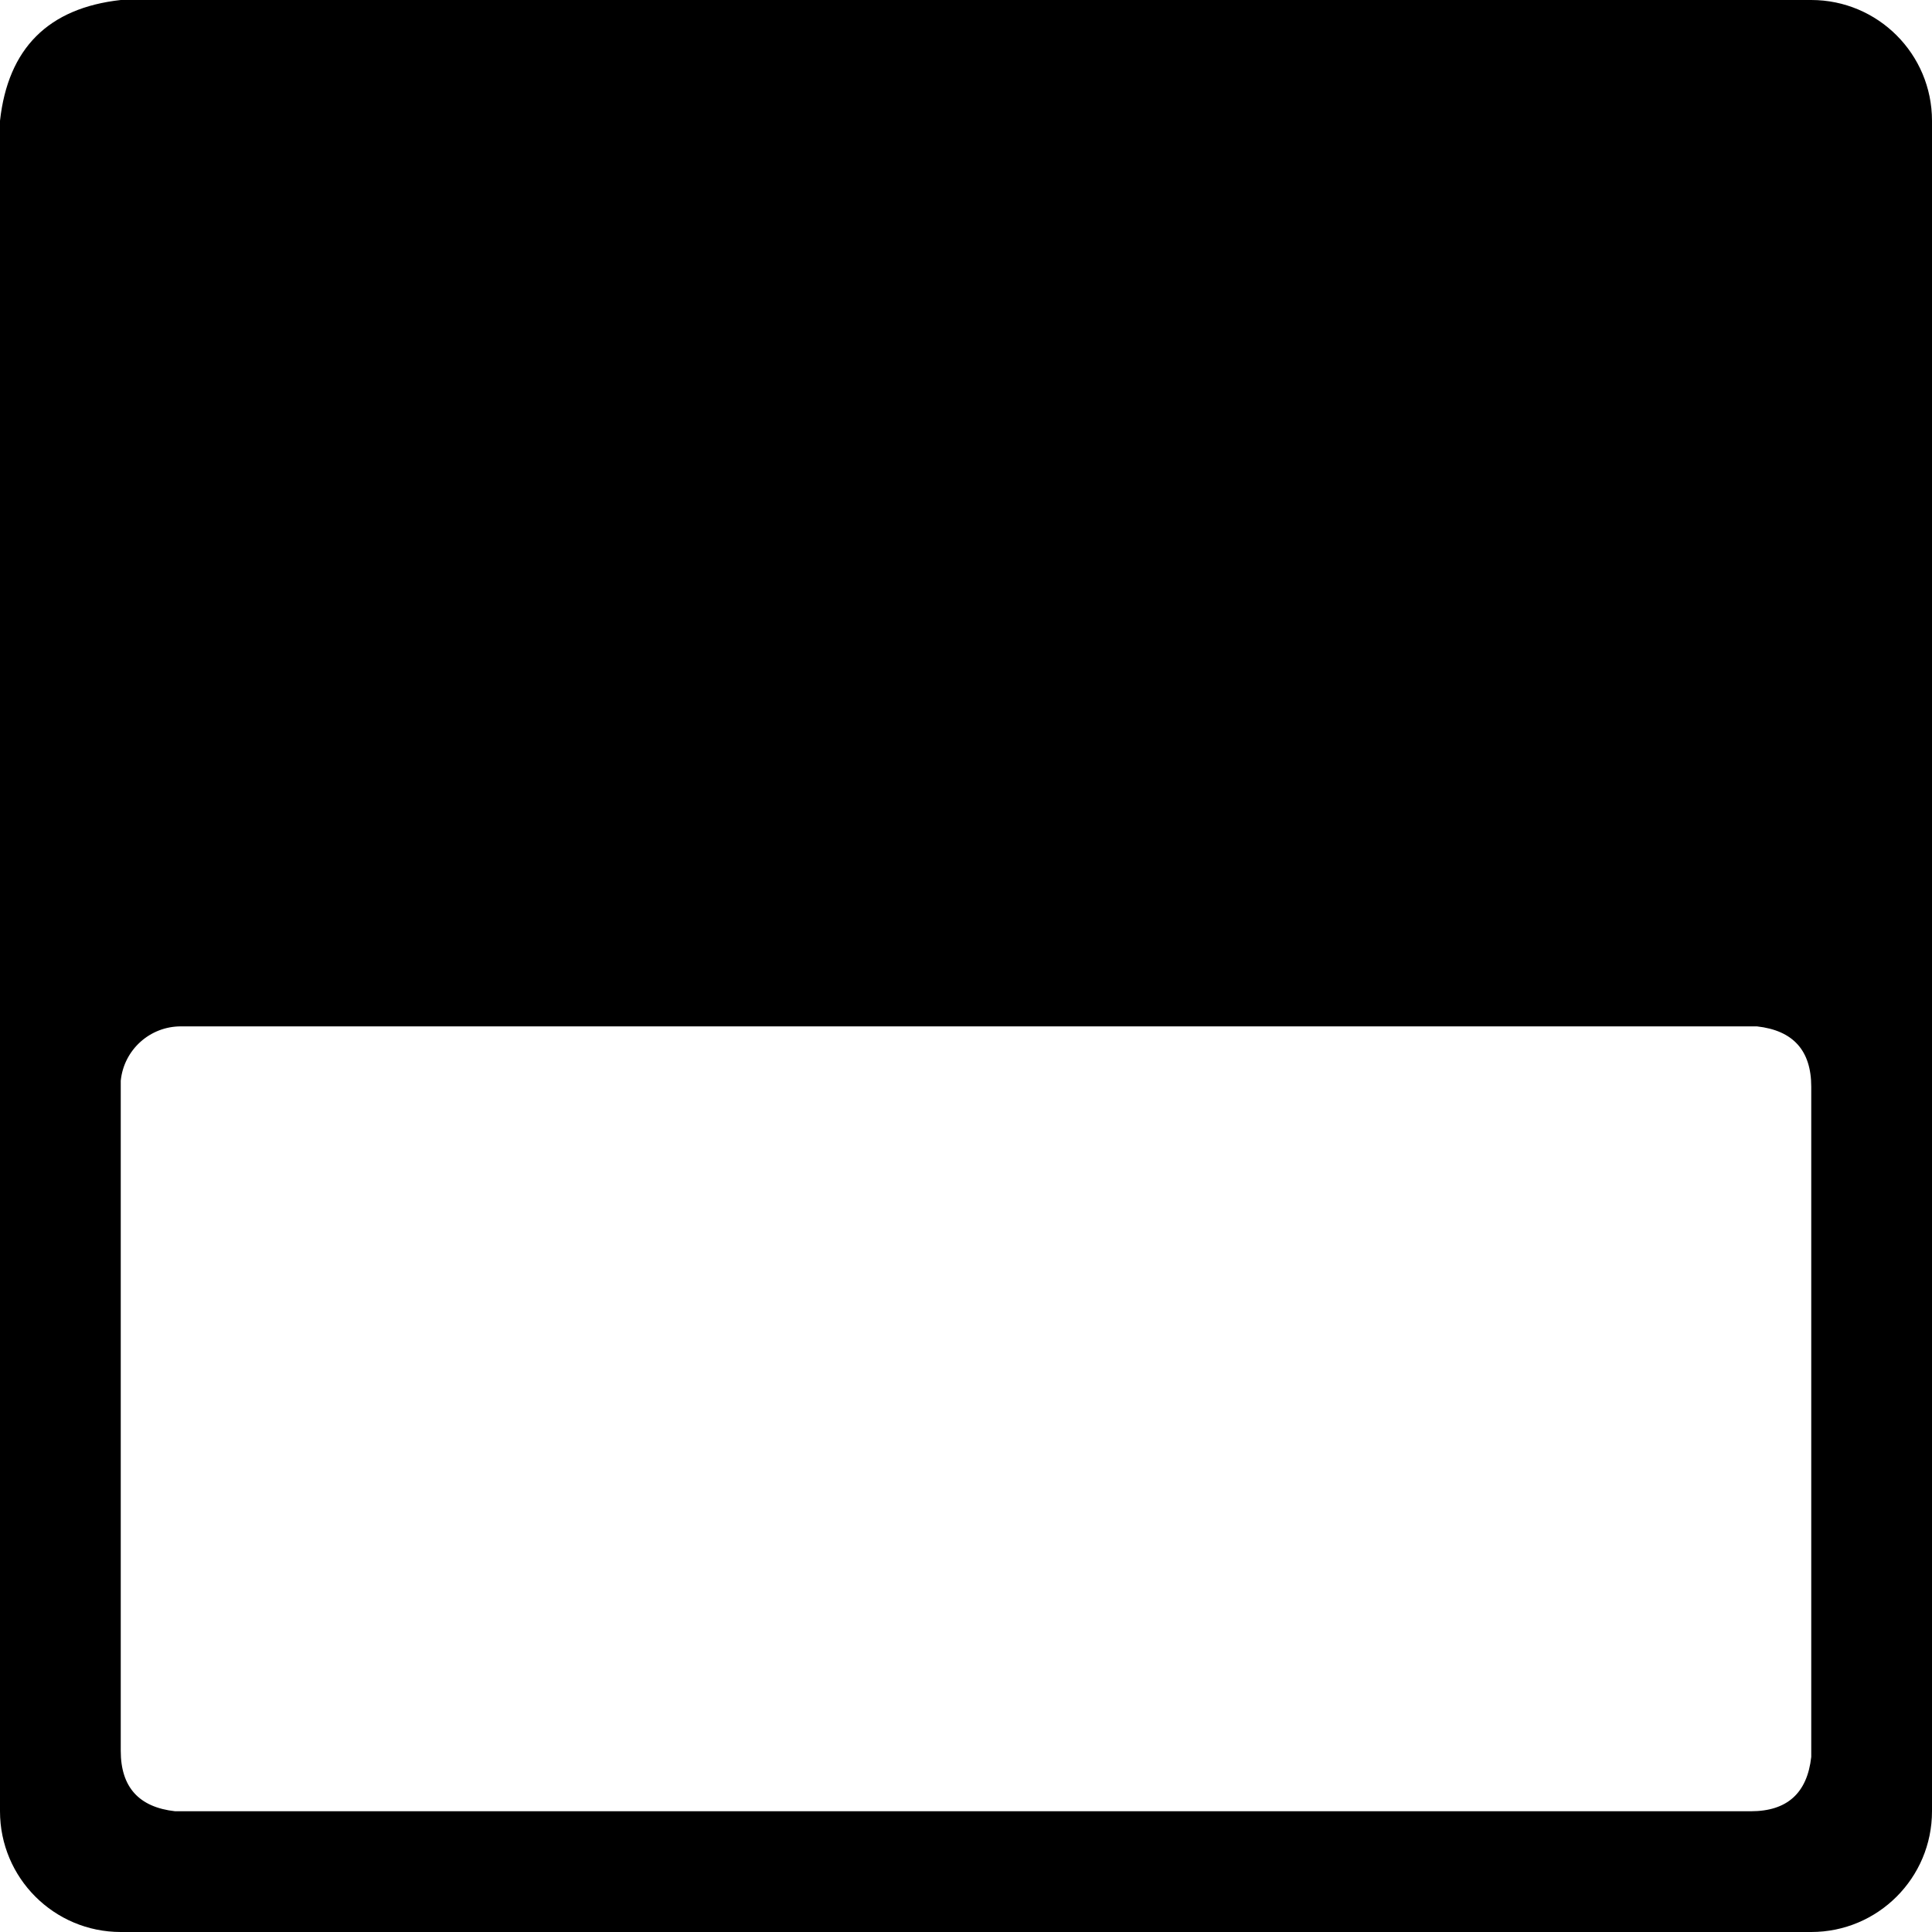
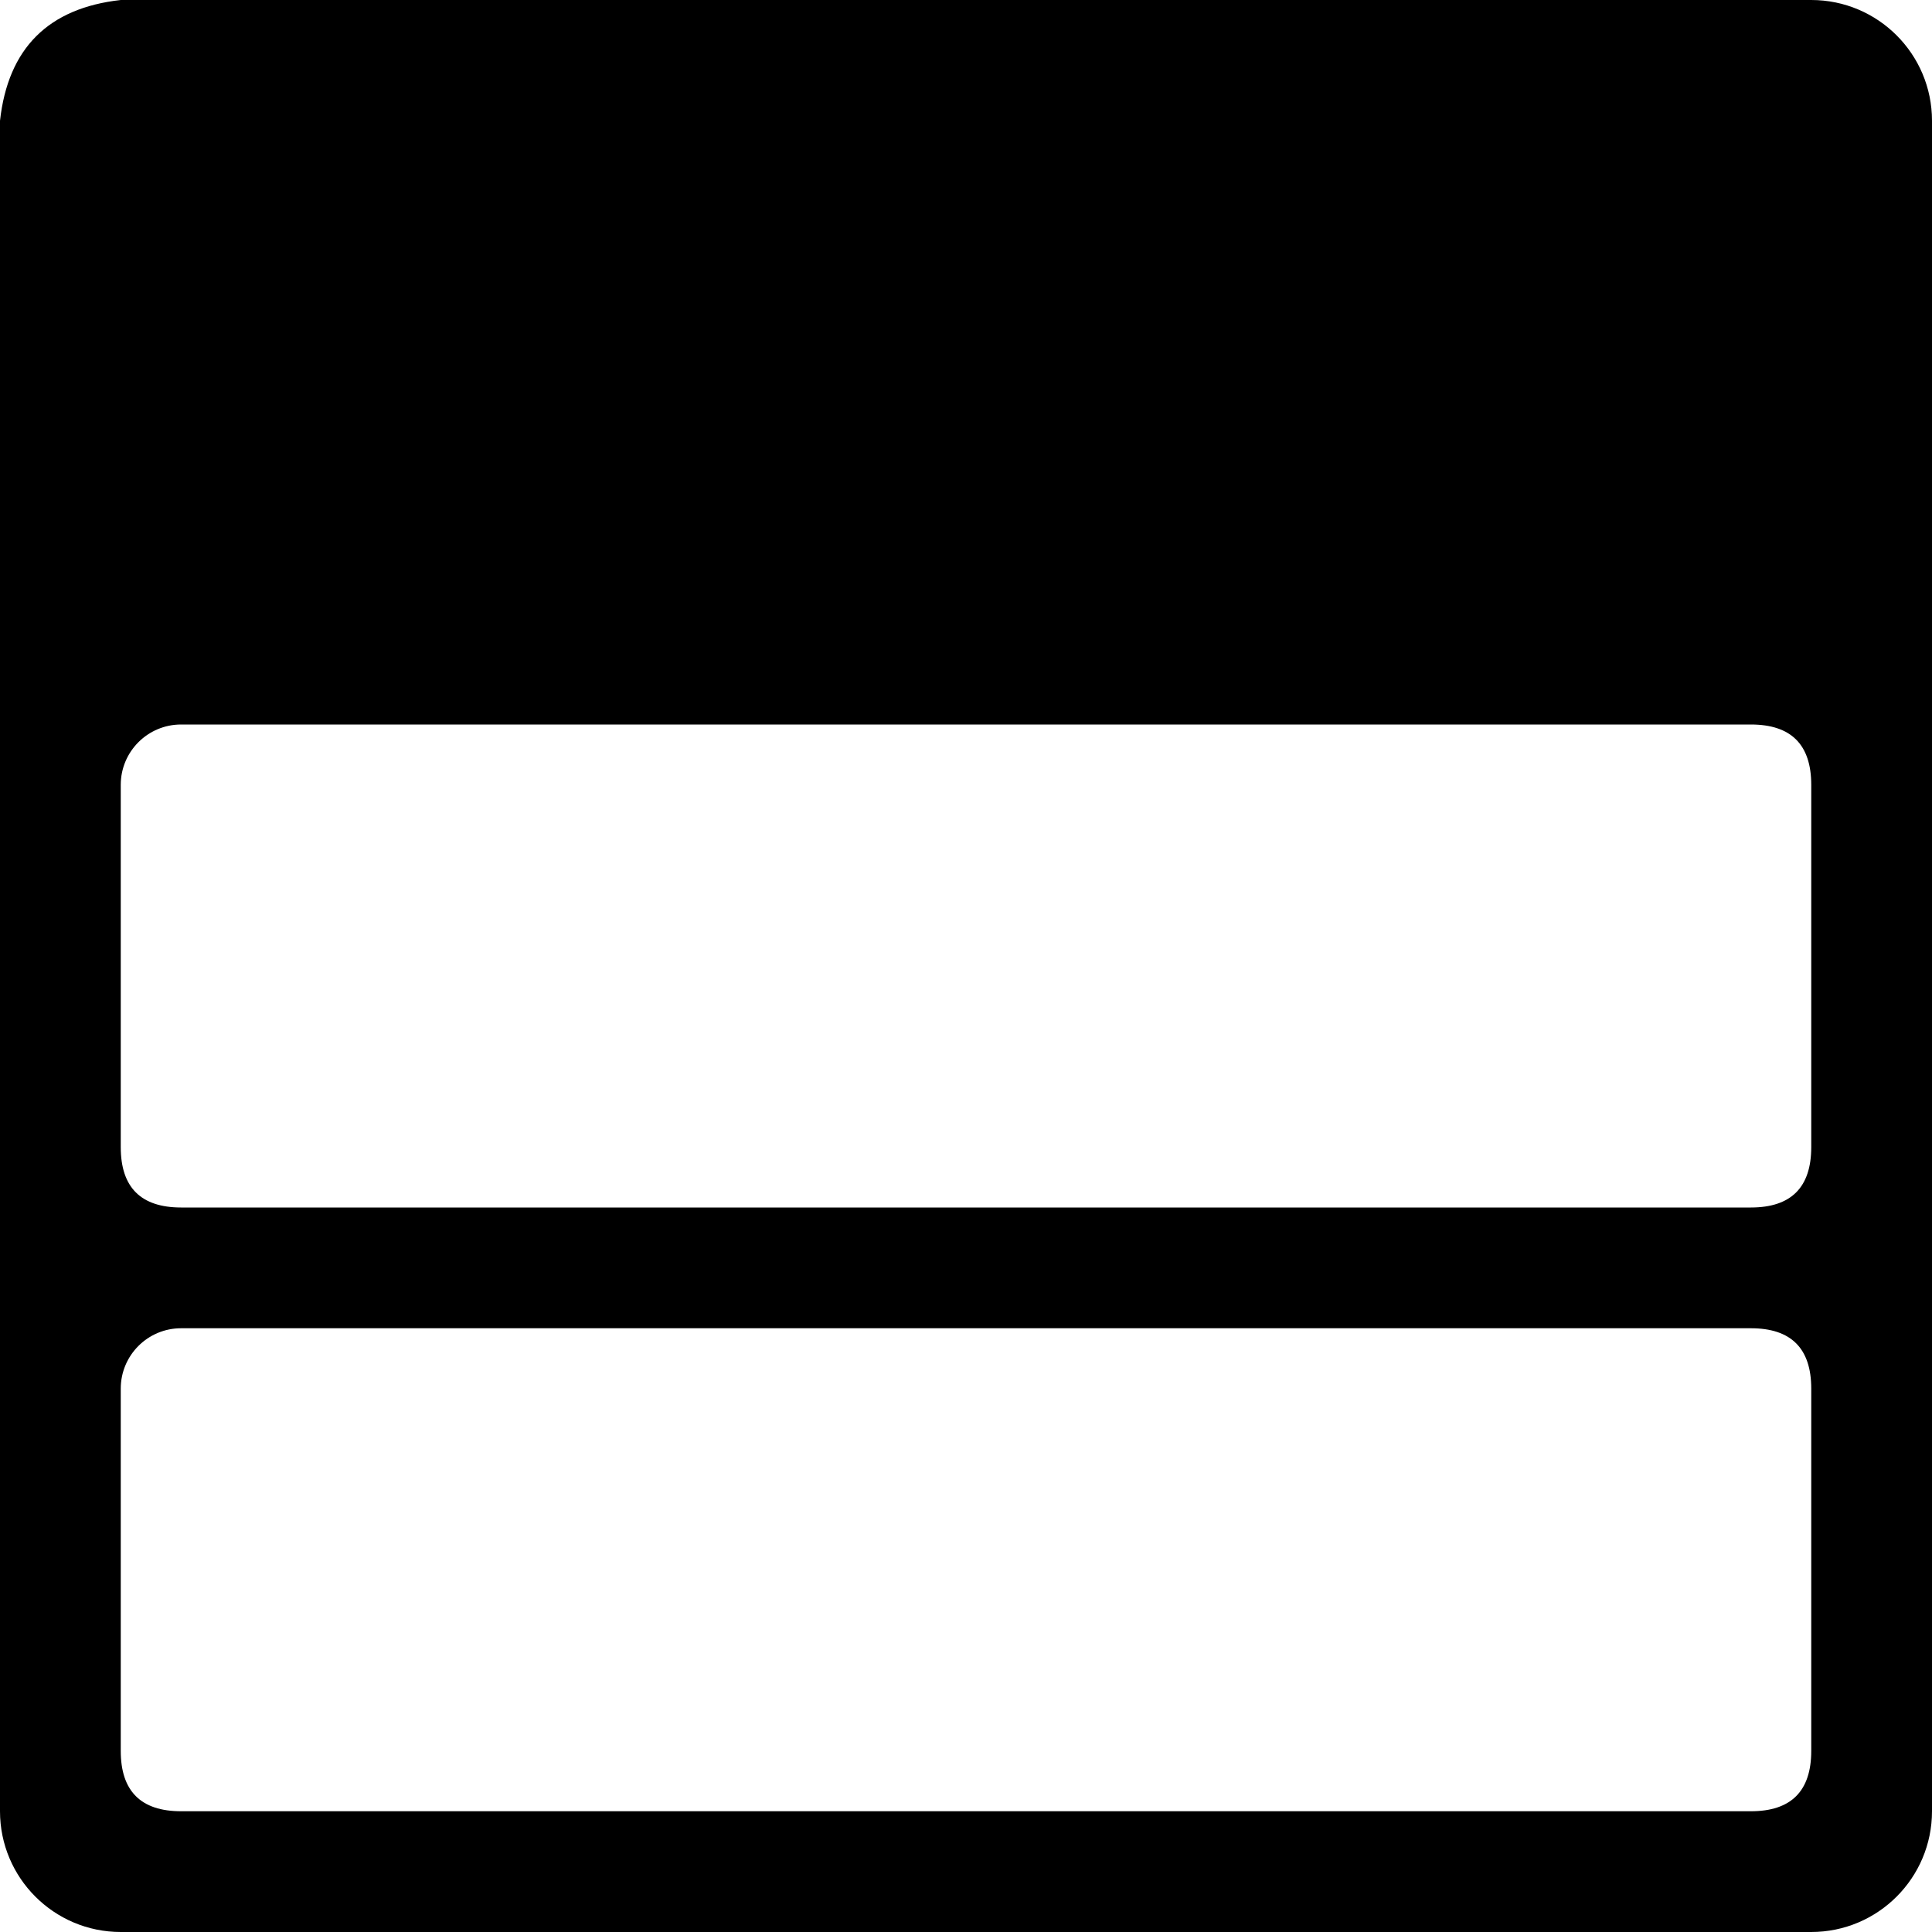
<svg xmlns="http://www.w3.org/2000/svg" viewBox="0 0 32 32">
  <path d="M0 0h32v32H0z" fill="none" />
-   <path d="M30 0a2 2 0 0 1 2 2v28a2 2 0 0 1-2 2H2a2 2 0 0 1-2-2V2Q.2.2 2 0zm-1 17H3a1 1 0 0 0-1 .9V29q0 .9.9 1H29q.9 0 1-.9V18q0-.9-.9-1zm0-15" />
+   <path d="M30 0a2 2 0 0 1 2 2v28a2 2 0 0 1-2 2H2a2 2 0 0 1-2-2V2Q.2.2 2 0zm-1 22H3a1 1 0 0 0-1 1v6q0 1 1 1h26q1 0 1-1v-6q0-1-1-1m0-10H3a1 1 0 0 0-1 1v6q0 1 1 1h26q1 0 1-1v-6q0-1-1-1" />
</svg>
